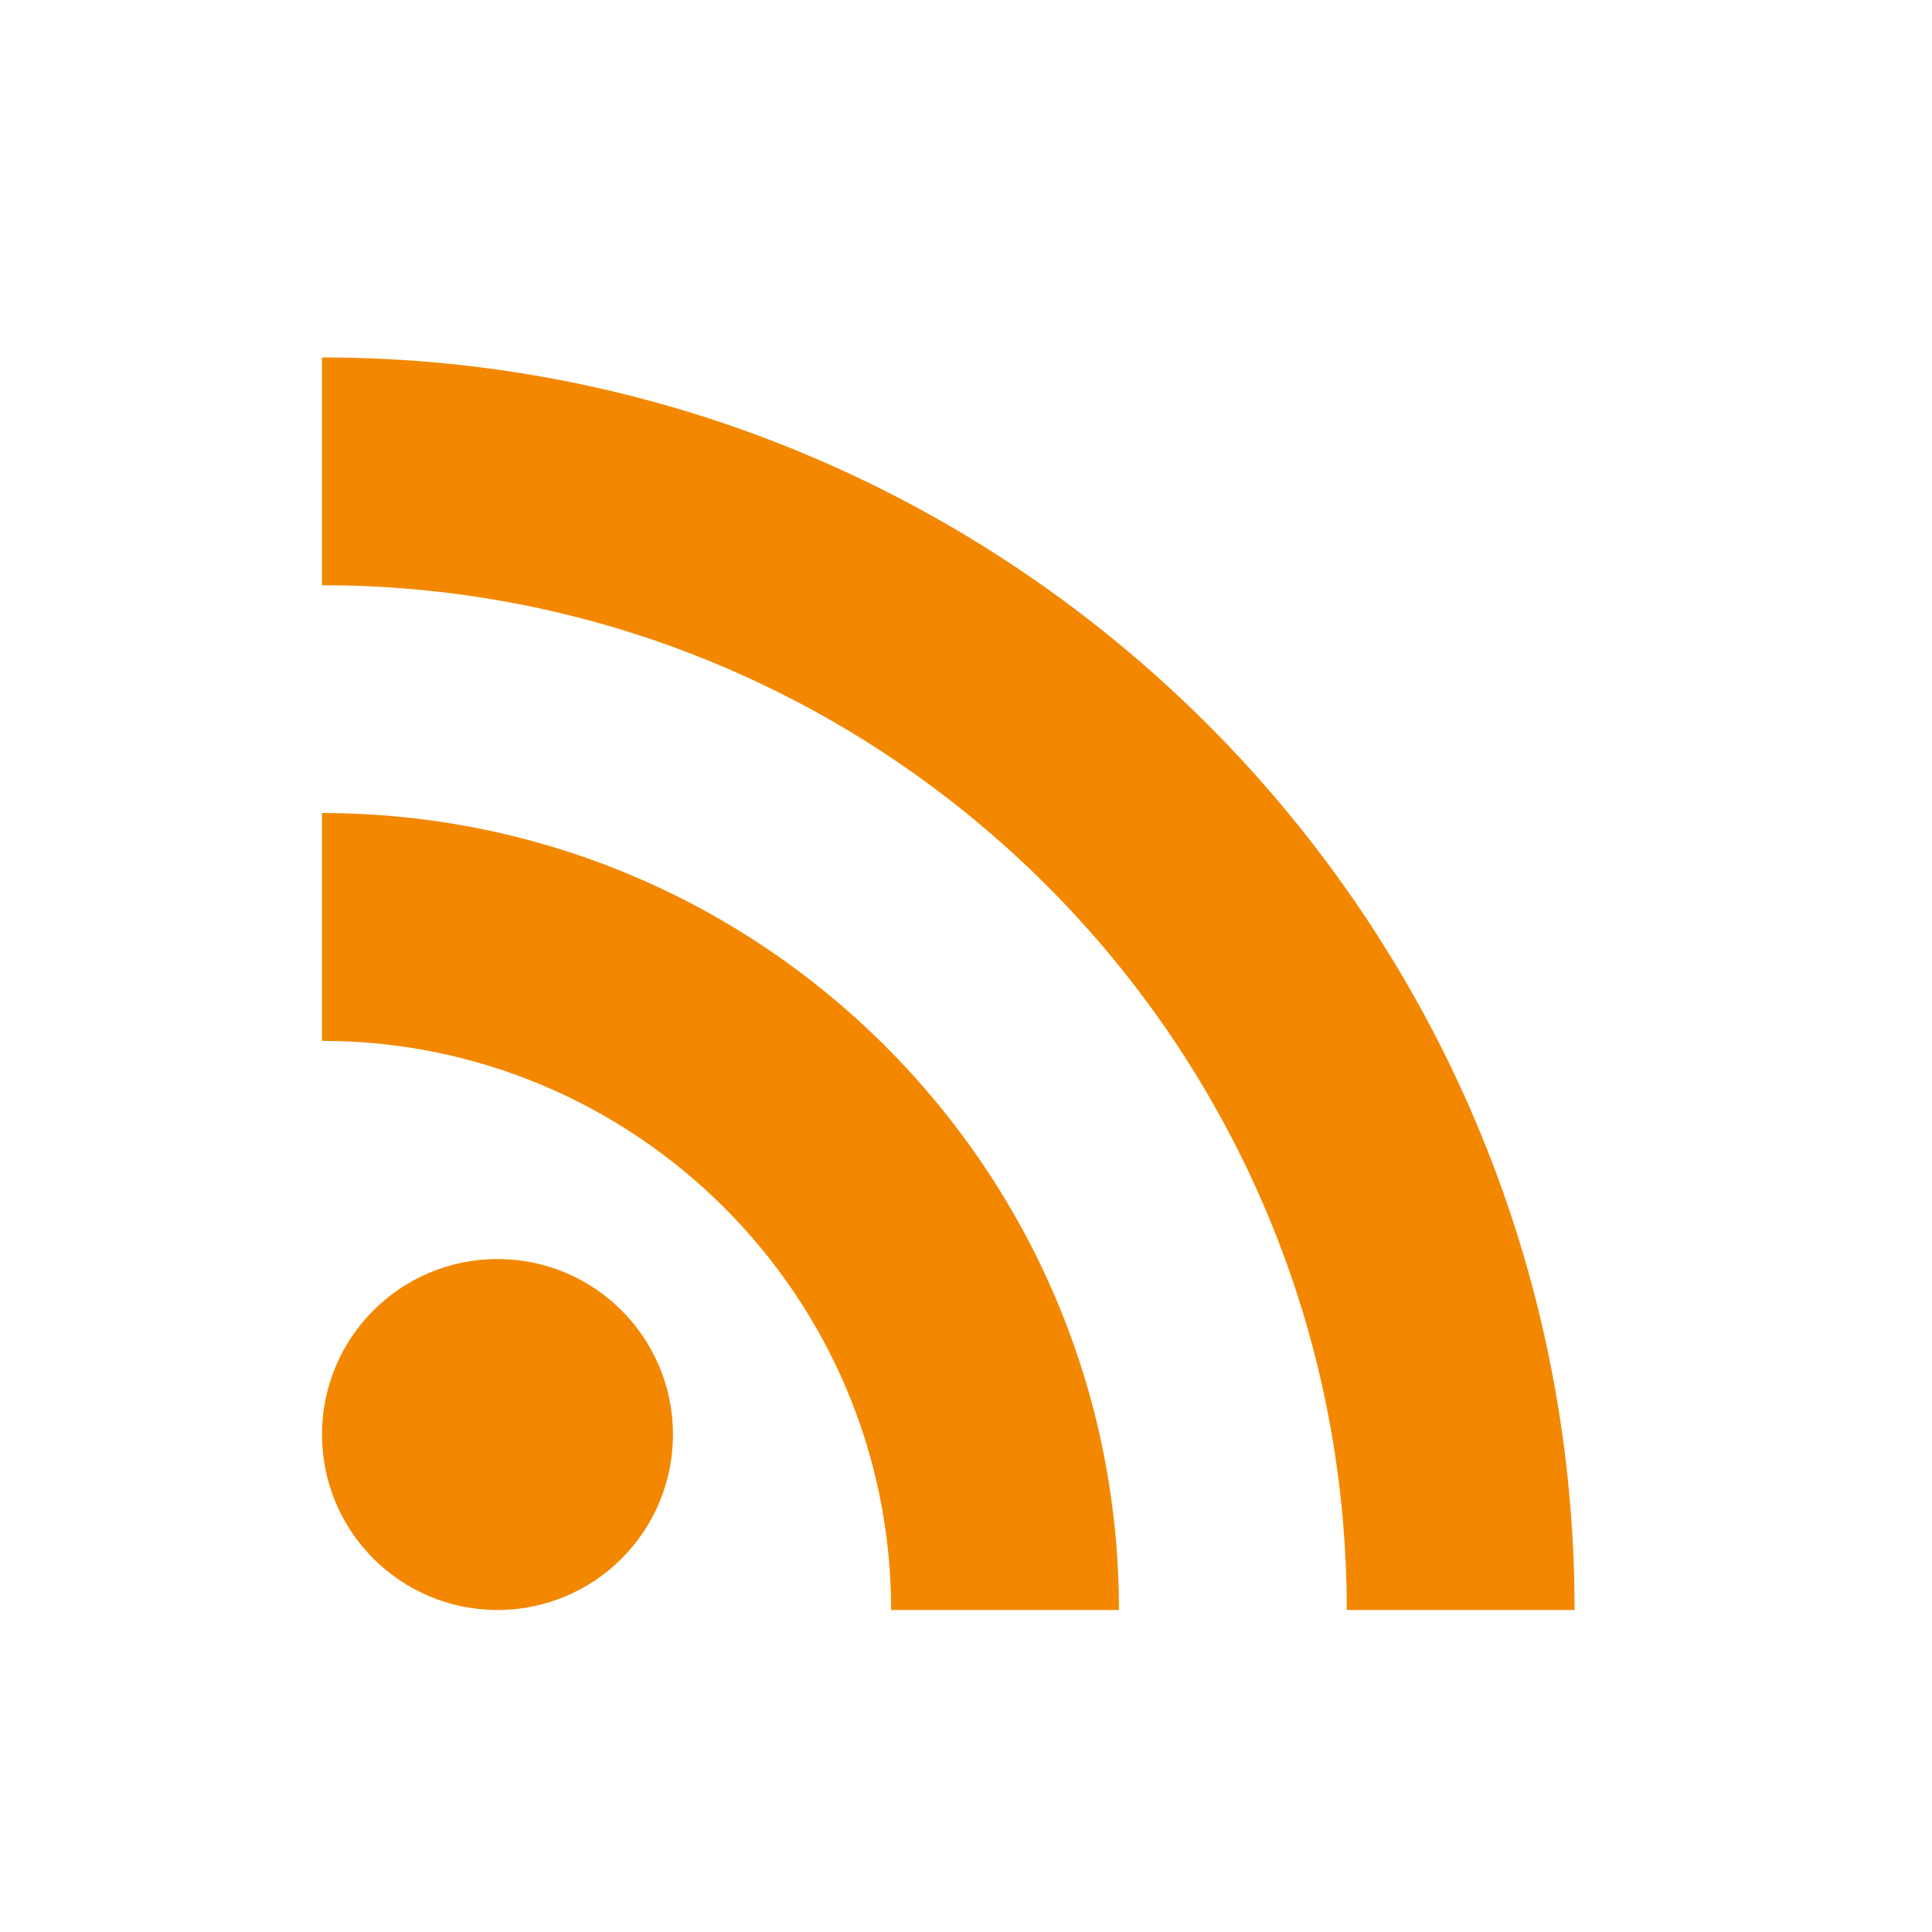
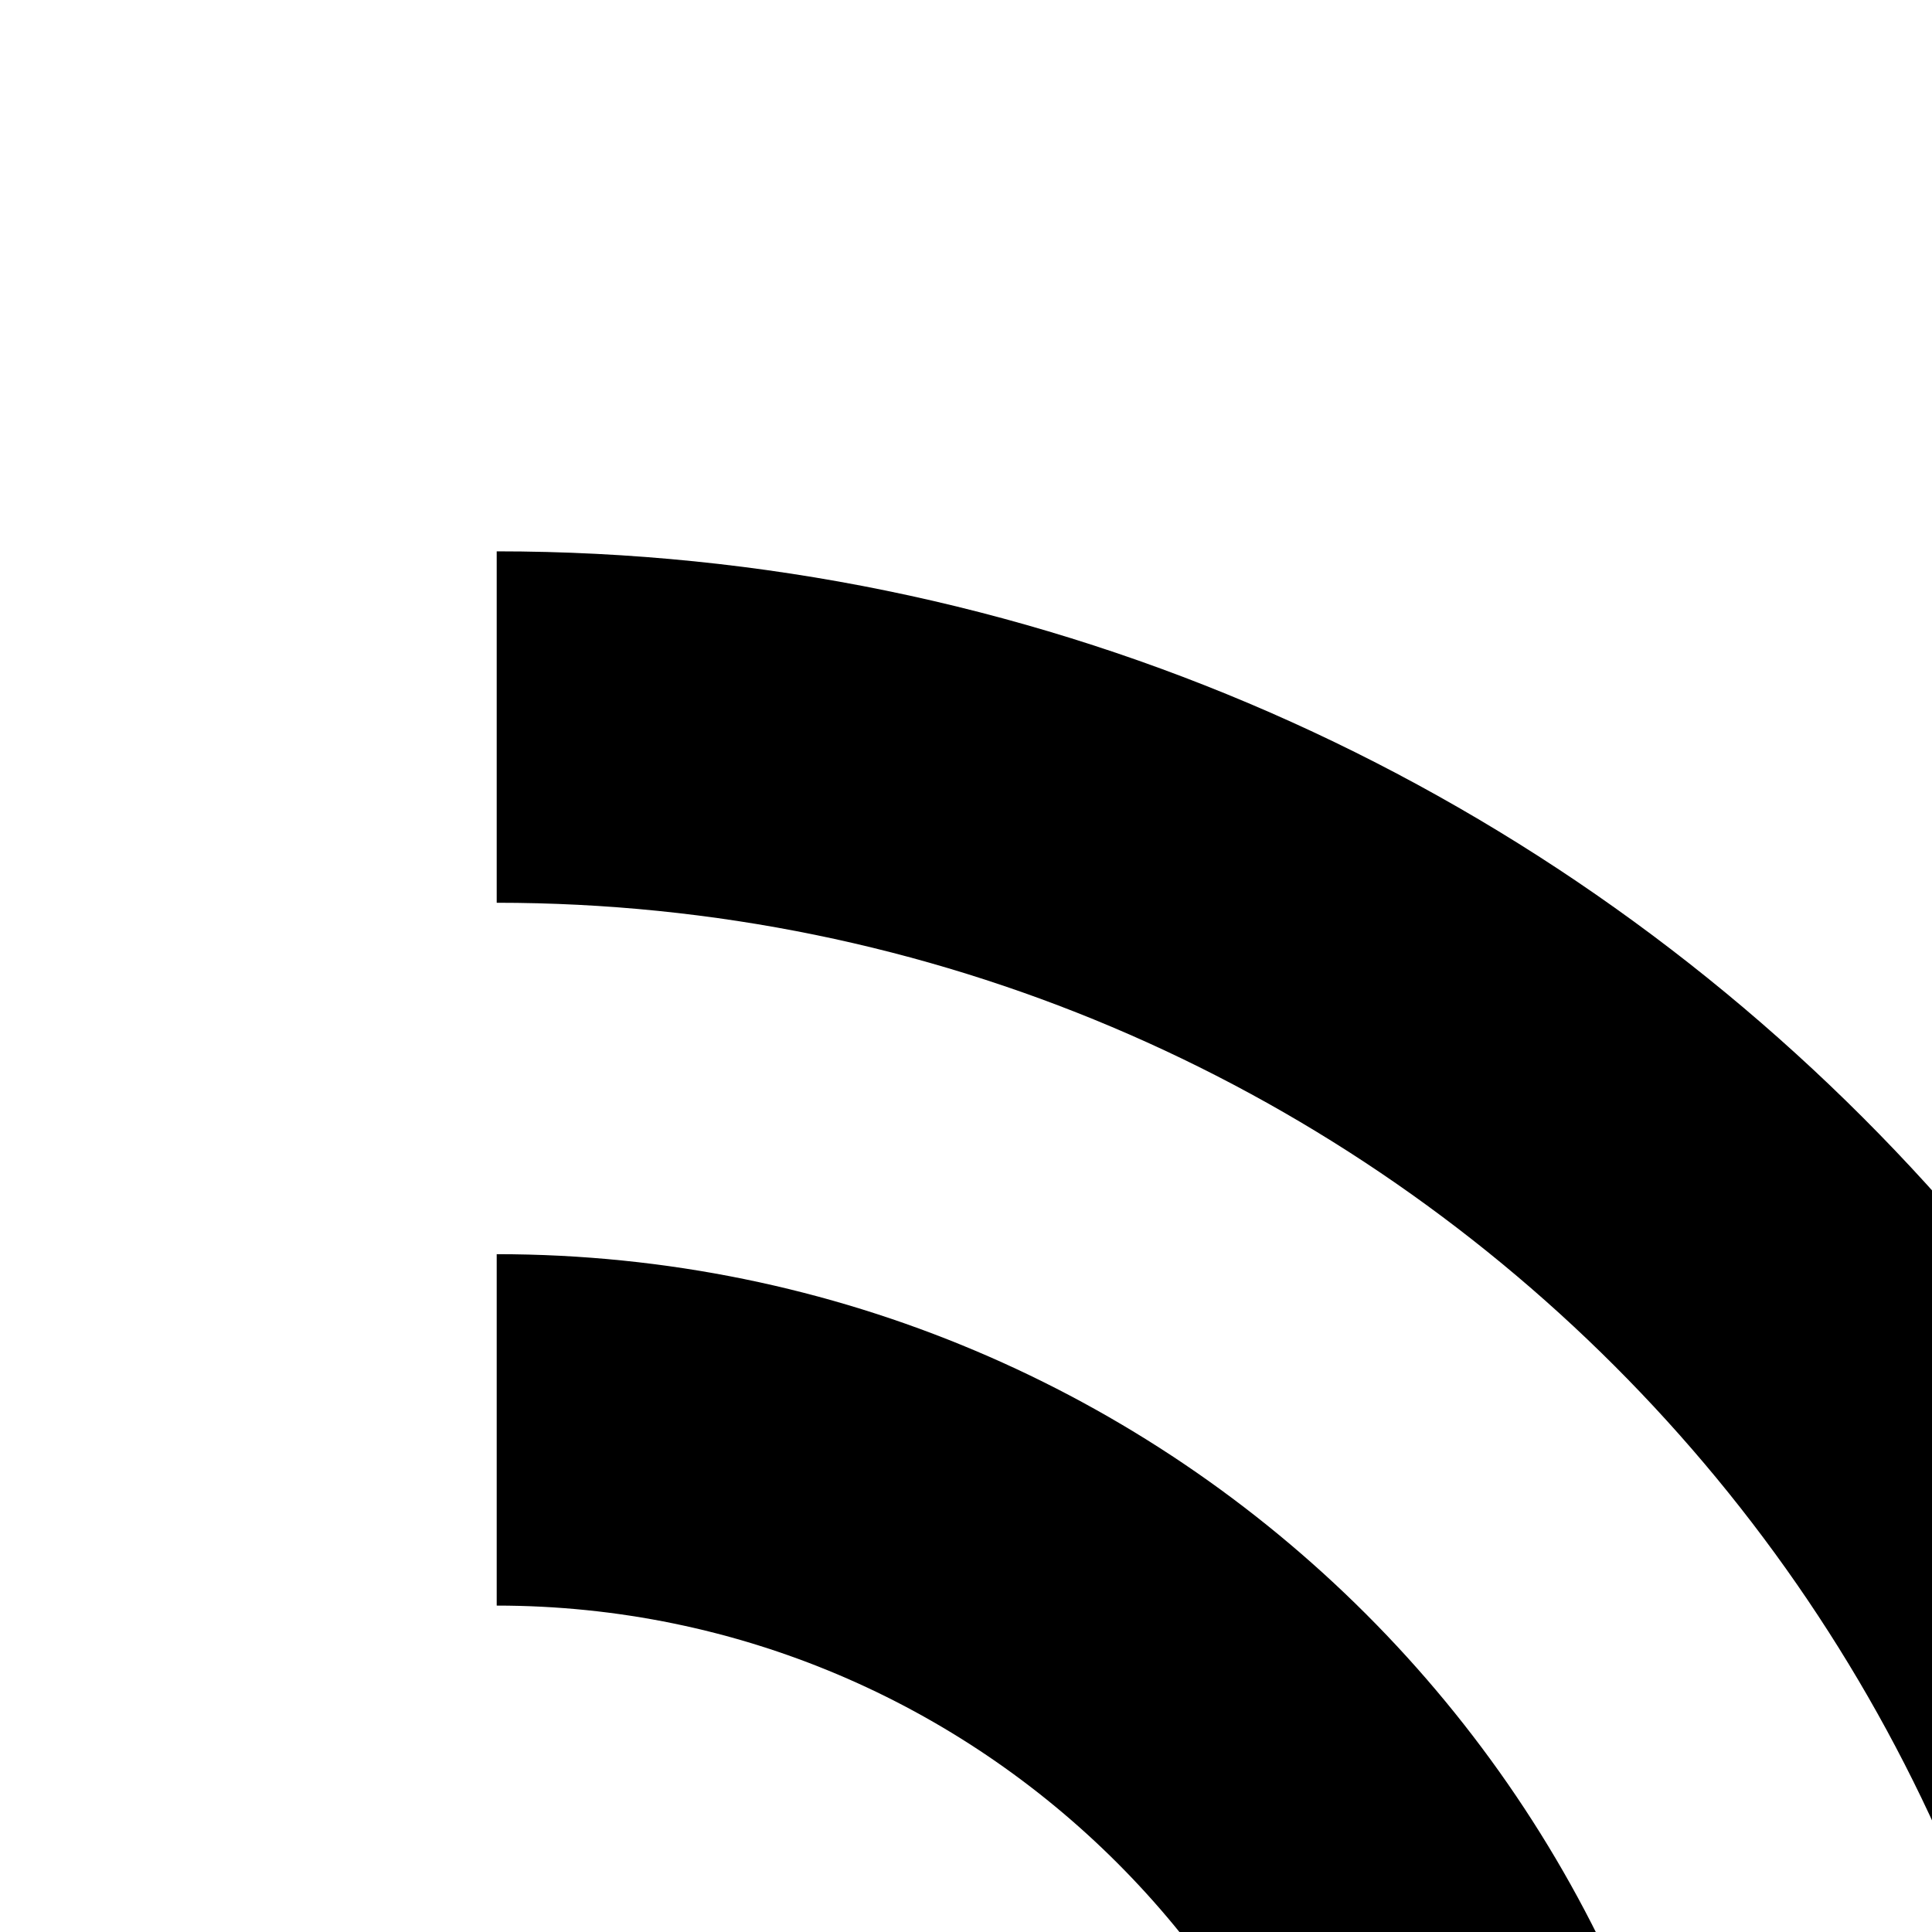
- <svg xmlns="http://www.w3.org/2000/svg" height="24" width="24">
-   <circle cx="6.18" cy="17.82" r="2.18" fill="#F38800" />
-   <path fill="#F38800" d="M4 4.44v2.83c7.03 0 12.73 5.7 12.73 12.73h2.83c0-8.59-6.97-15.56-15.56-15.56zm0 5.66v2.83c3.9 0 7.07 3.17 7.07 7.07h2.83c0-5.47-4.43-9.9-9.9-9.9z" />
+ <svg xmlns="http://www.w3.org/2000/svg">
+   <circle cx="6.18" cy="17.82" r="2.18" />
+   <path d="M4 4.44v2.83c7.03 0 12.73 5.7 12.73 12.73h2.83c0-8.59-6.97-15.56-15.56-15.56zm0 5.66v2.83c3.9 0 7.07 3.17 7.07 7.07h2.83c0-5.47-4.43-9.9-9.9-9.9z" />
</svg>
